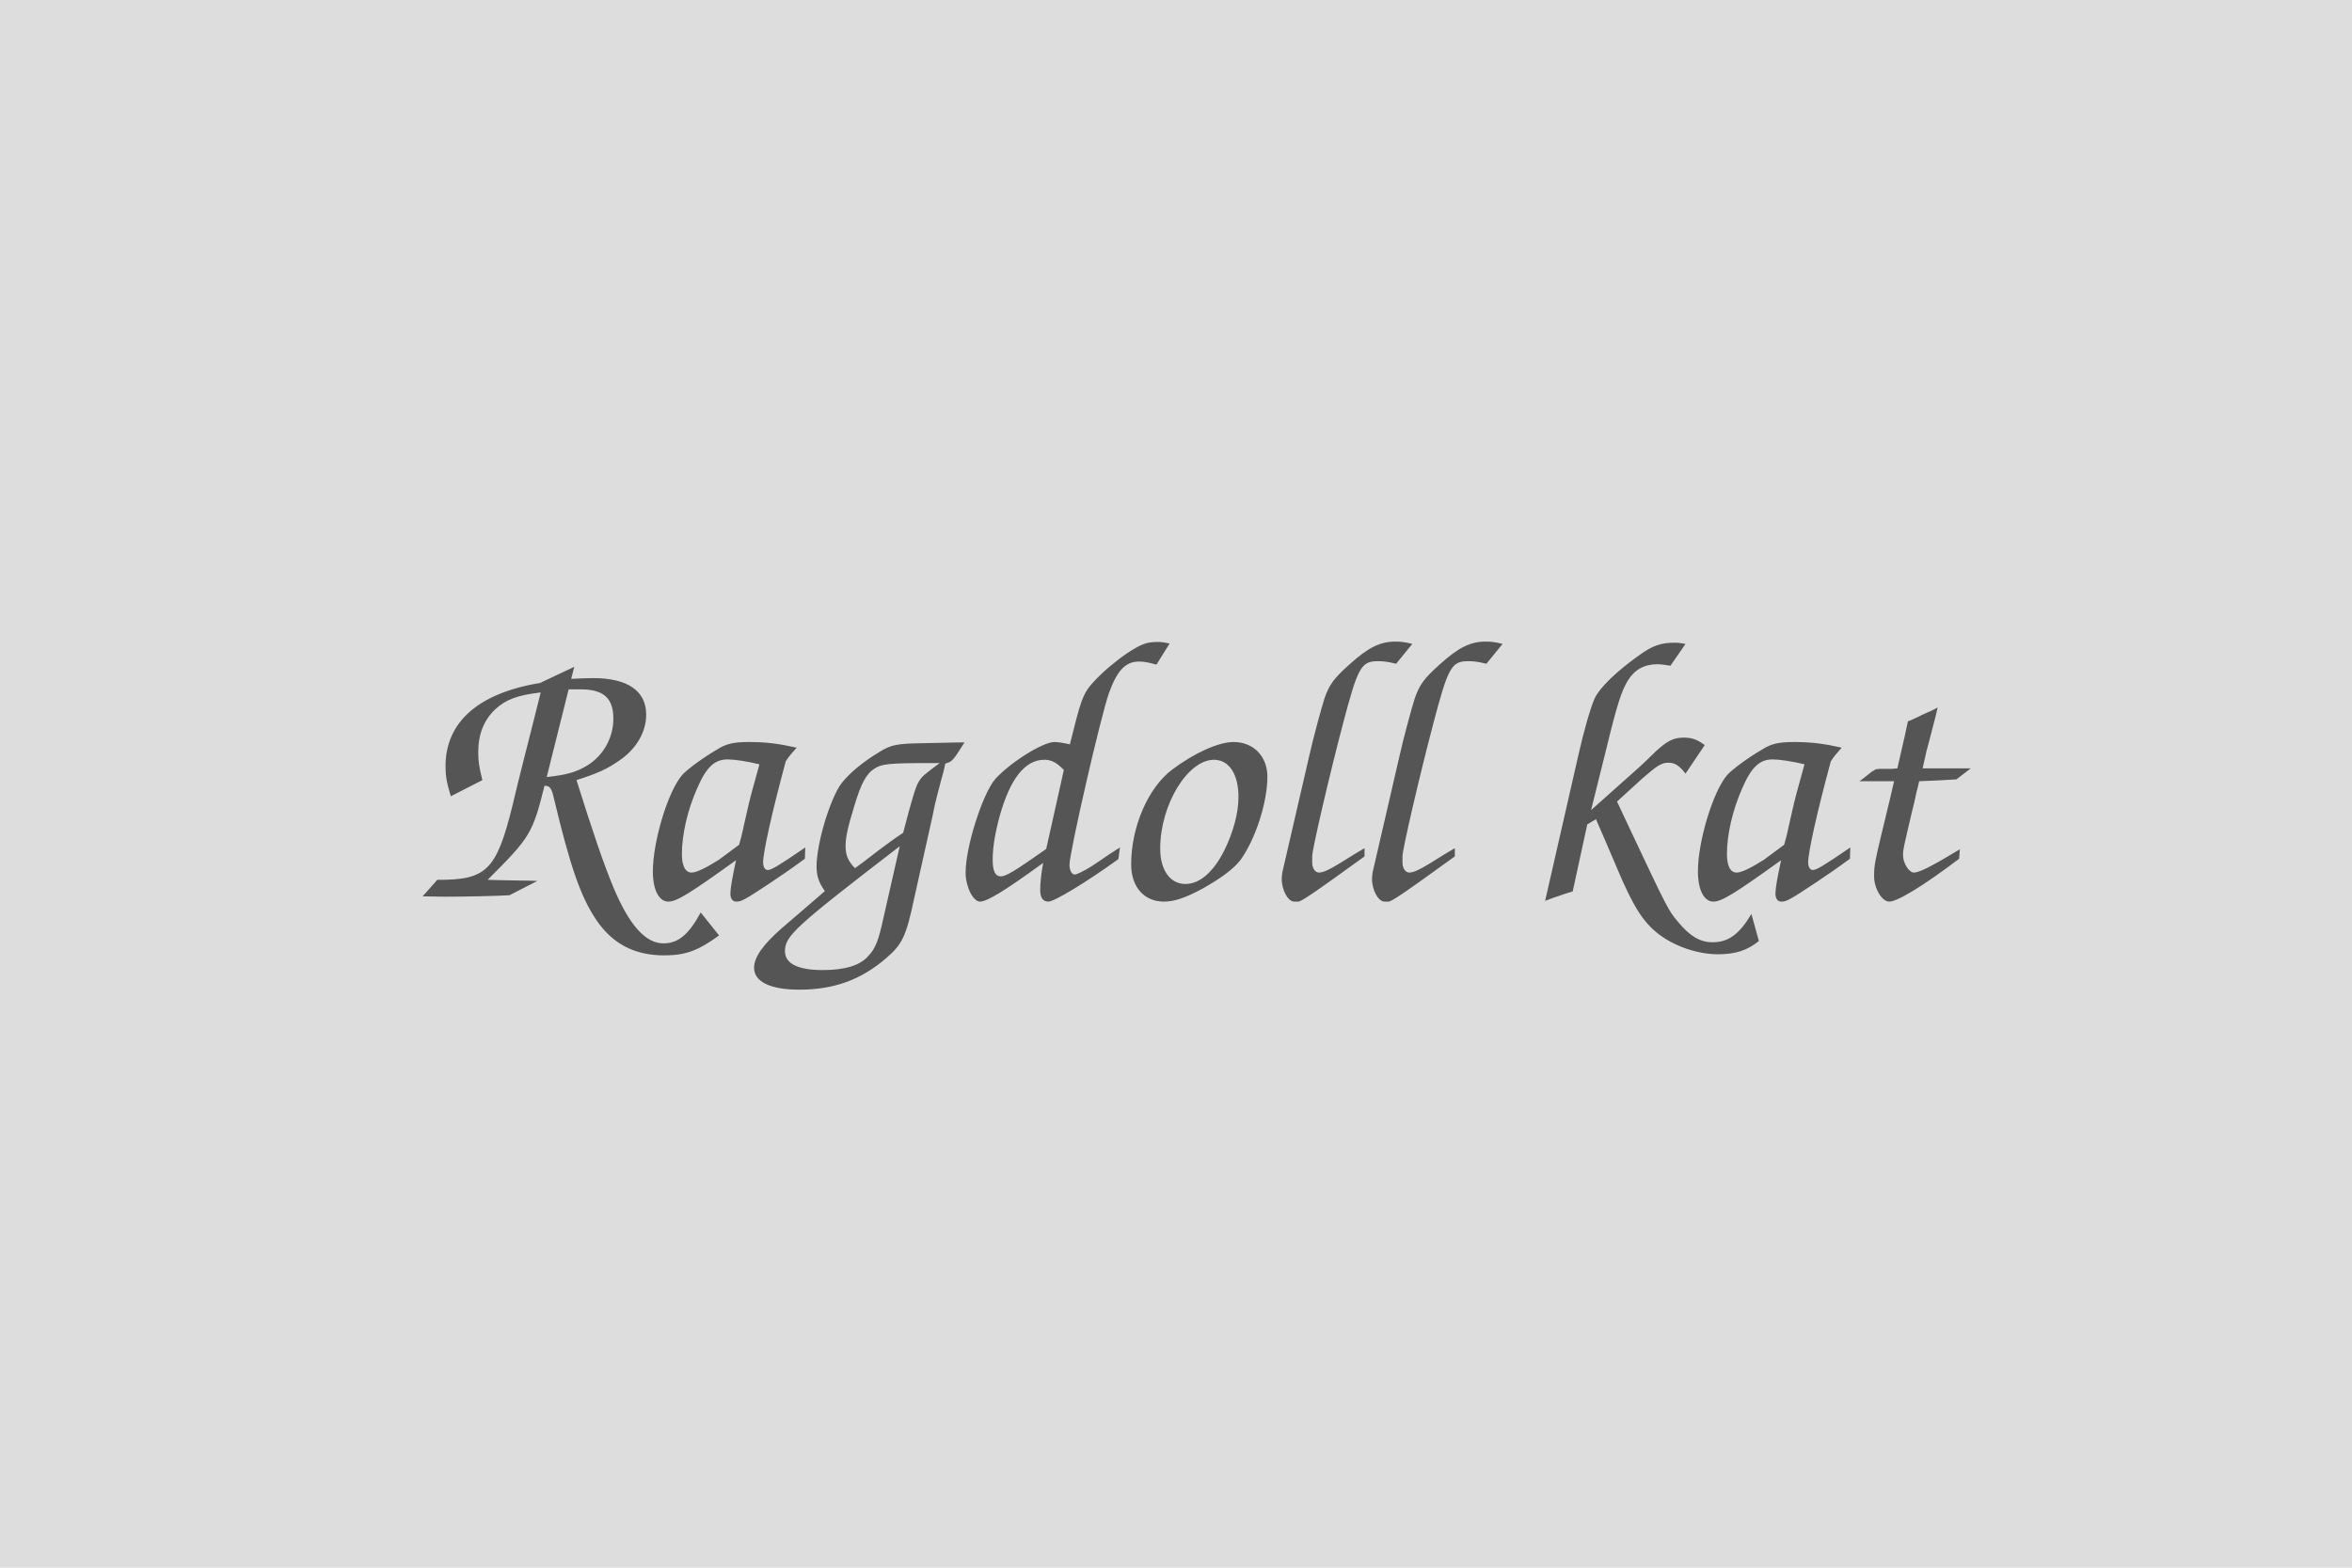
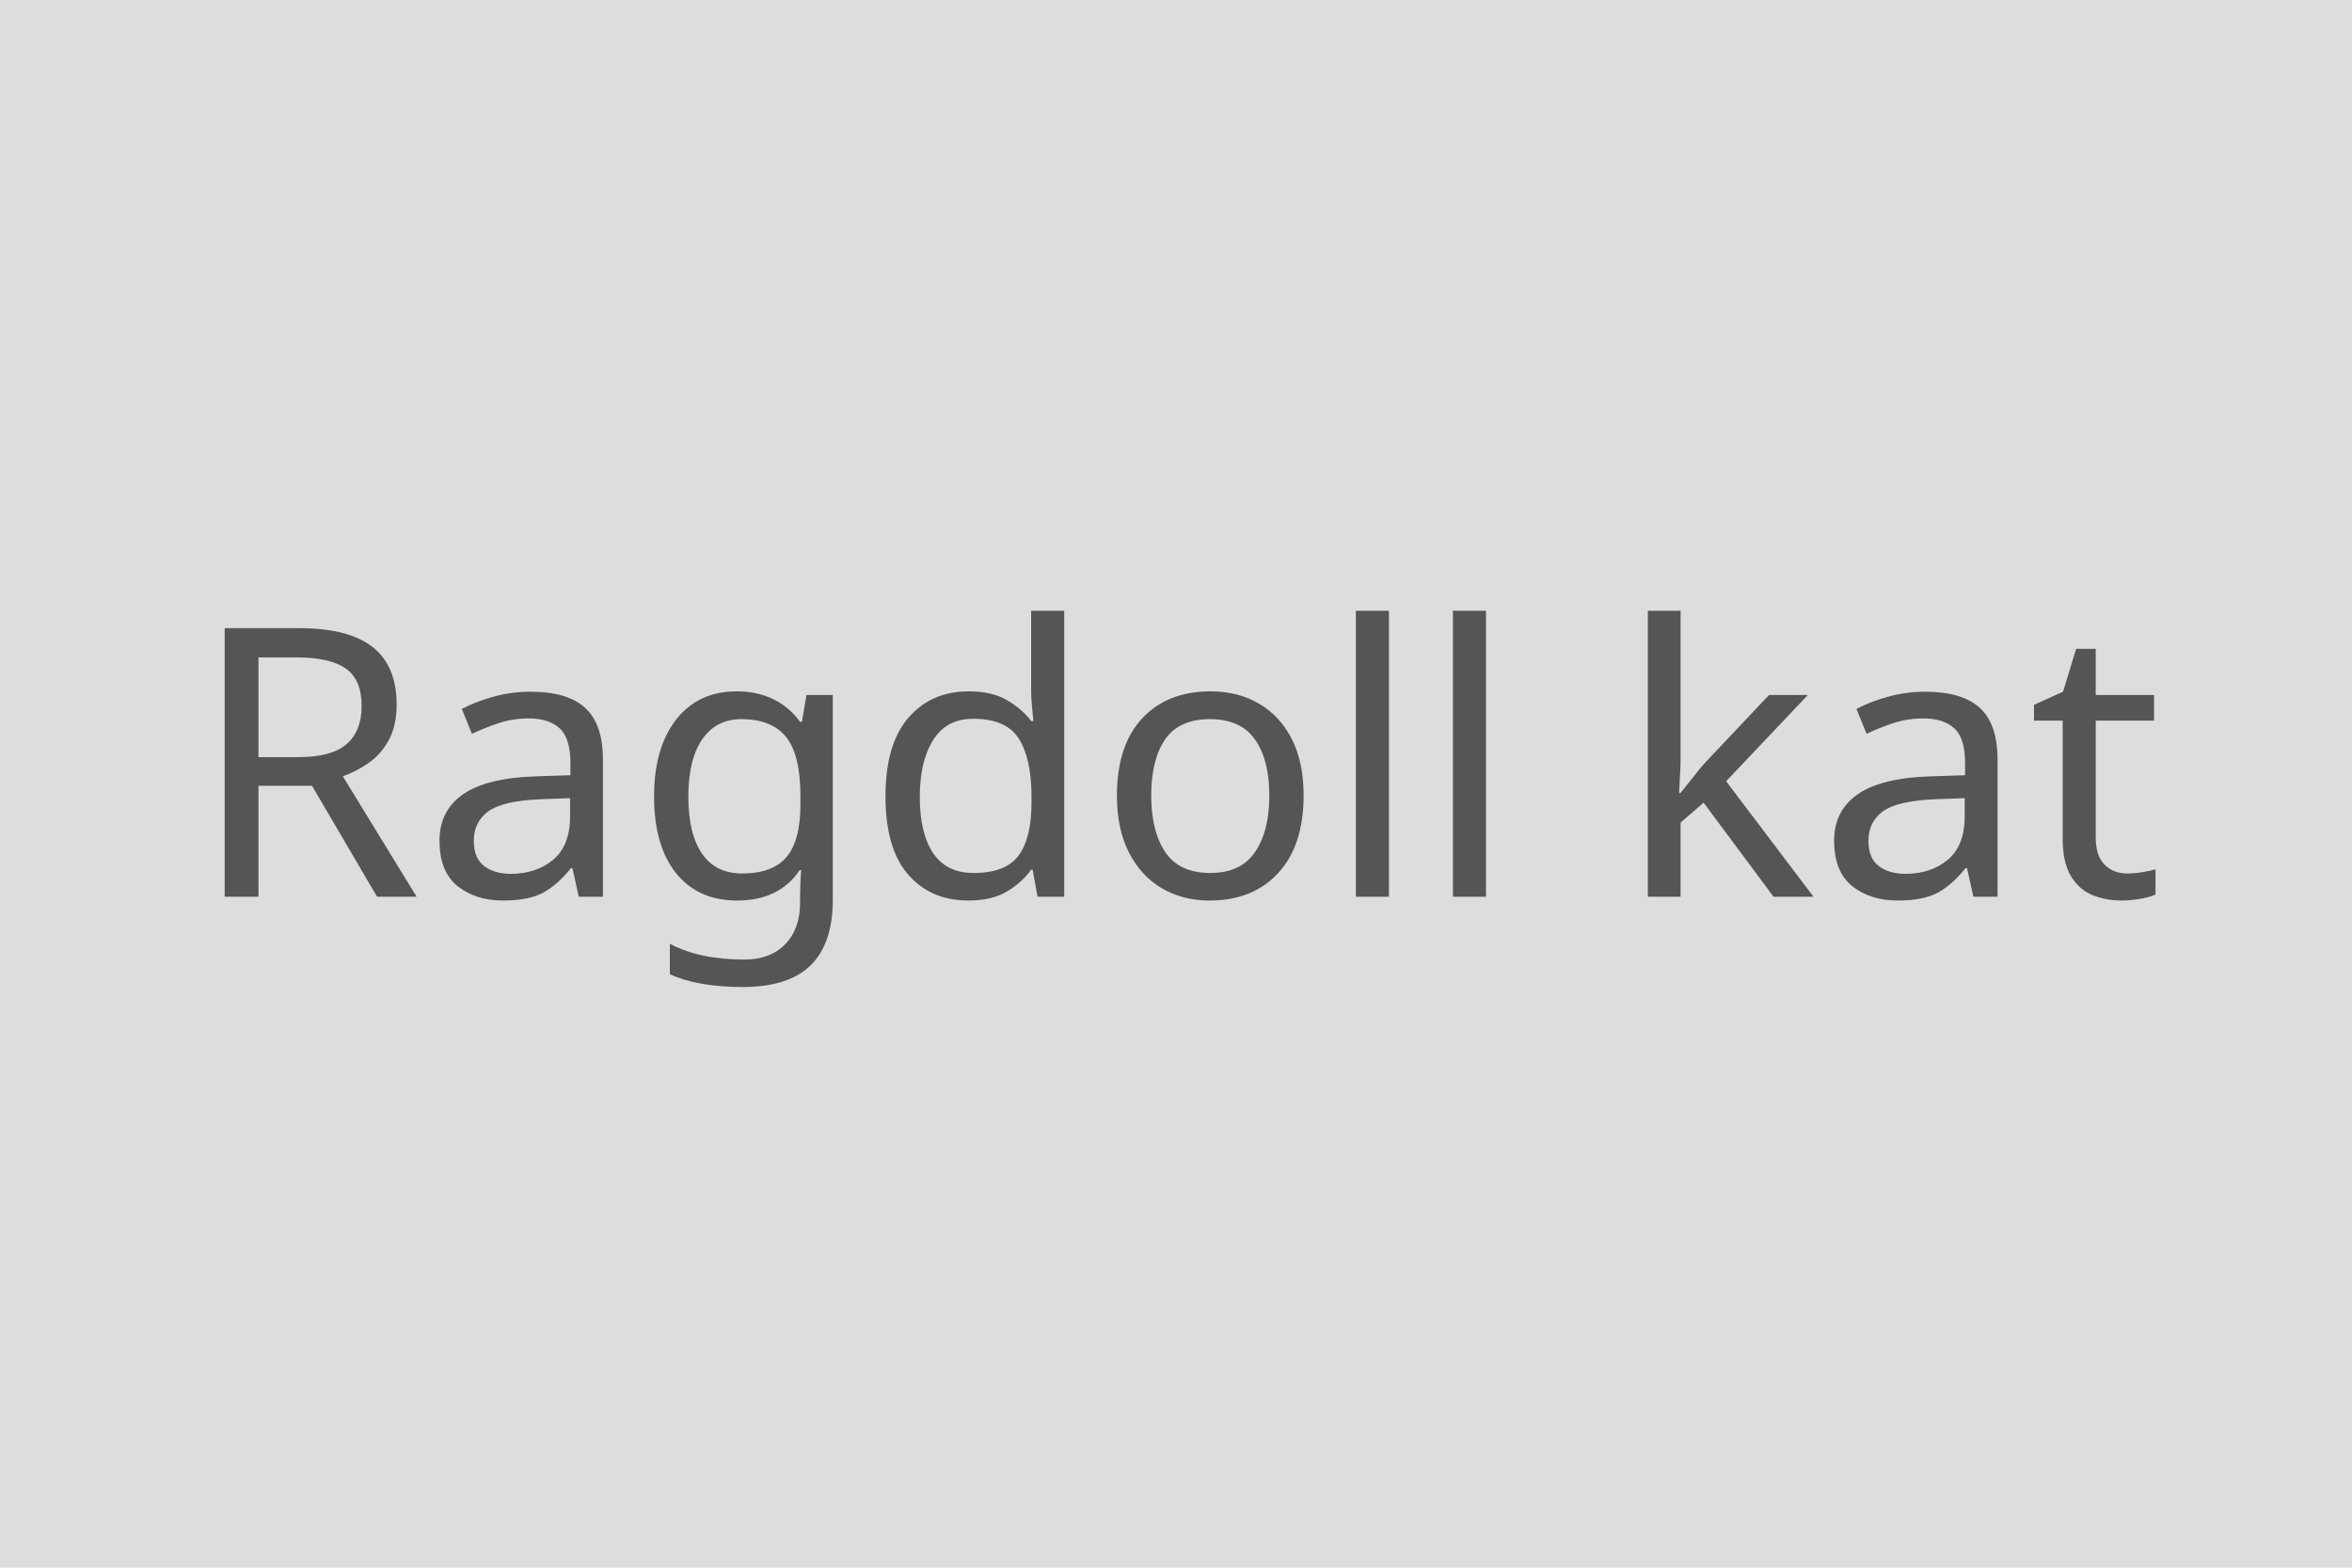
<svg xmlns="http://www.w3.org/2000/svg" width="300" height="200" viewBox="0 0 300 200">
  <rect width="100%" height="100%" fill="#ddd" />
-   <text font-family="Comic Sans MS, Comic Sans, cursive" x="50%" y="50%" text-anchor="middle" fill="#555" font-size="48" dy=".3em">Ragdoll kat</text>
+   <text font-family="Comic Sans MS, Comic Sans, sans-serif" x="50%" y="50%" text-anchor="middle" fill="#555" font-size="48" dy=".3em">Ragdoll kat</text>
</svg>
